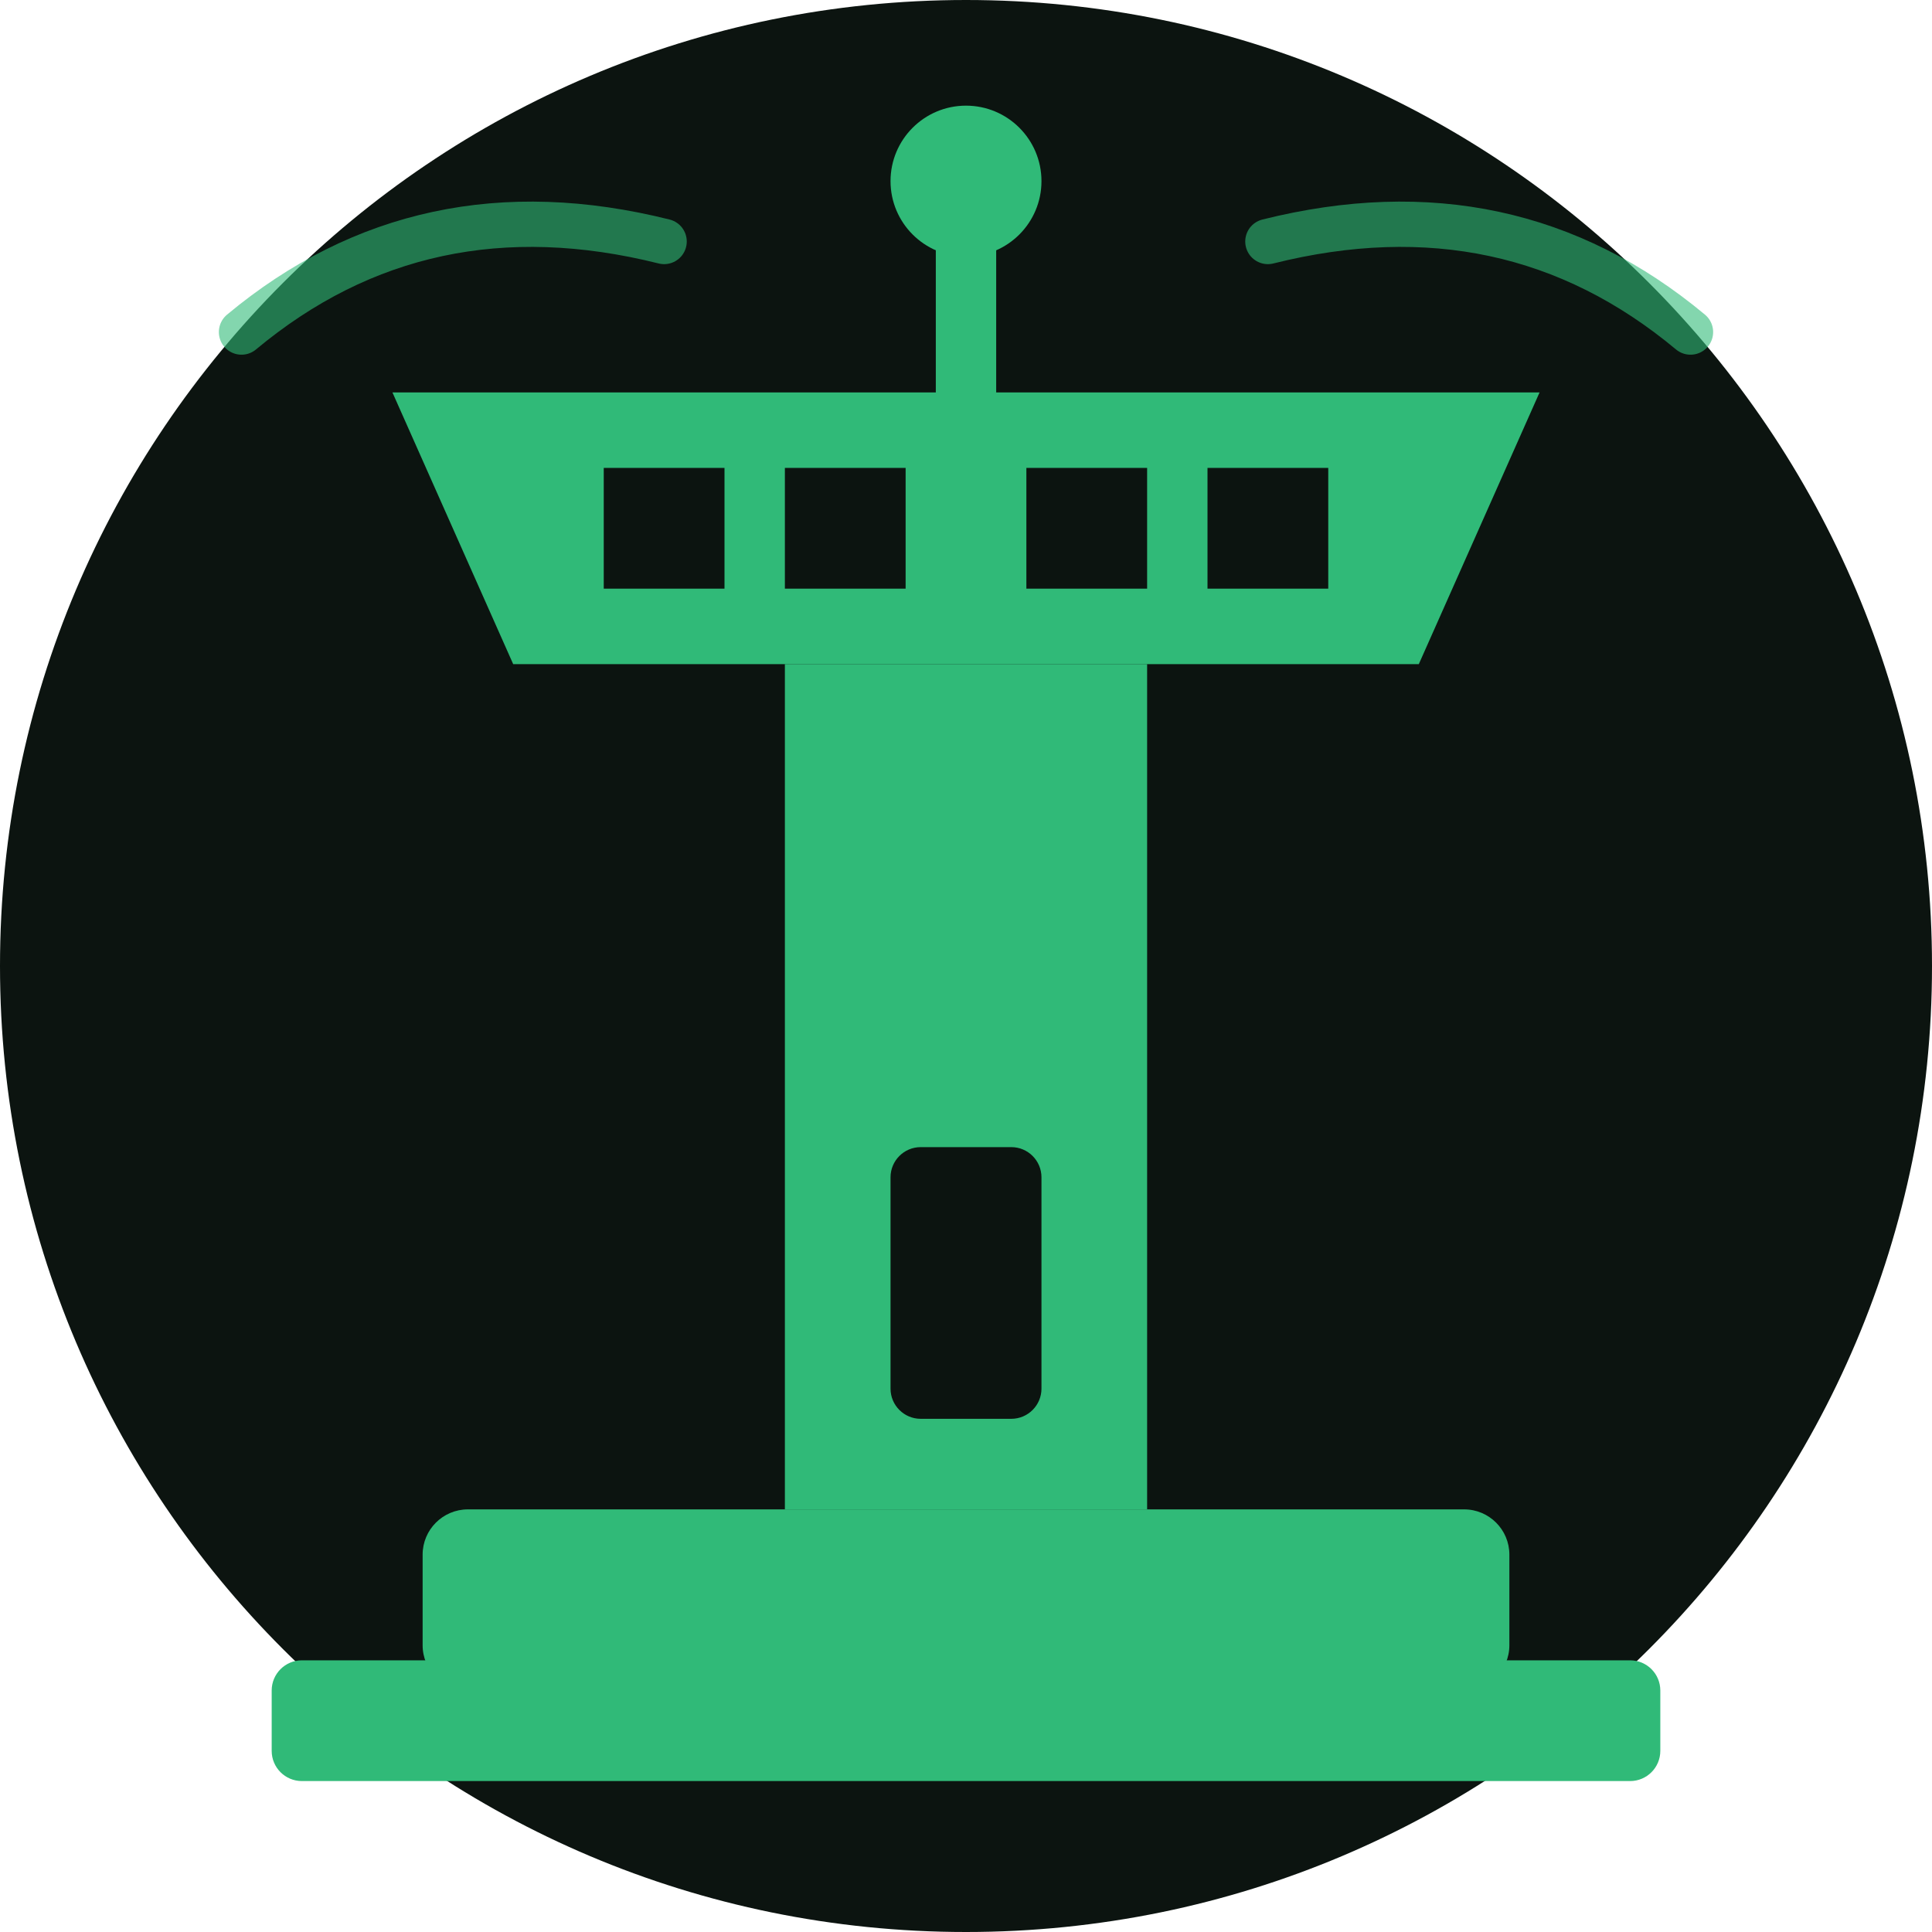
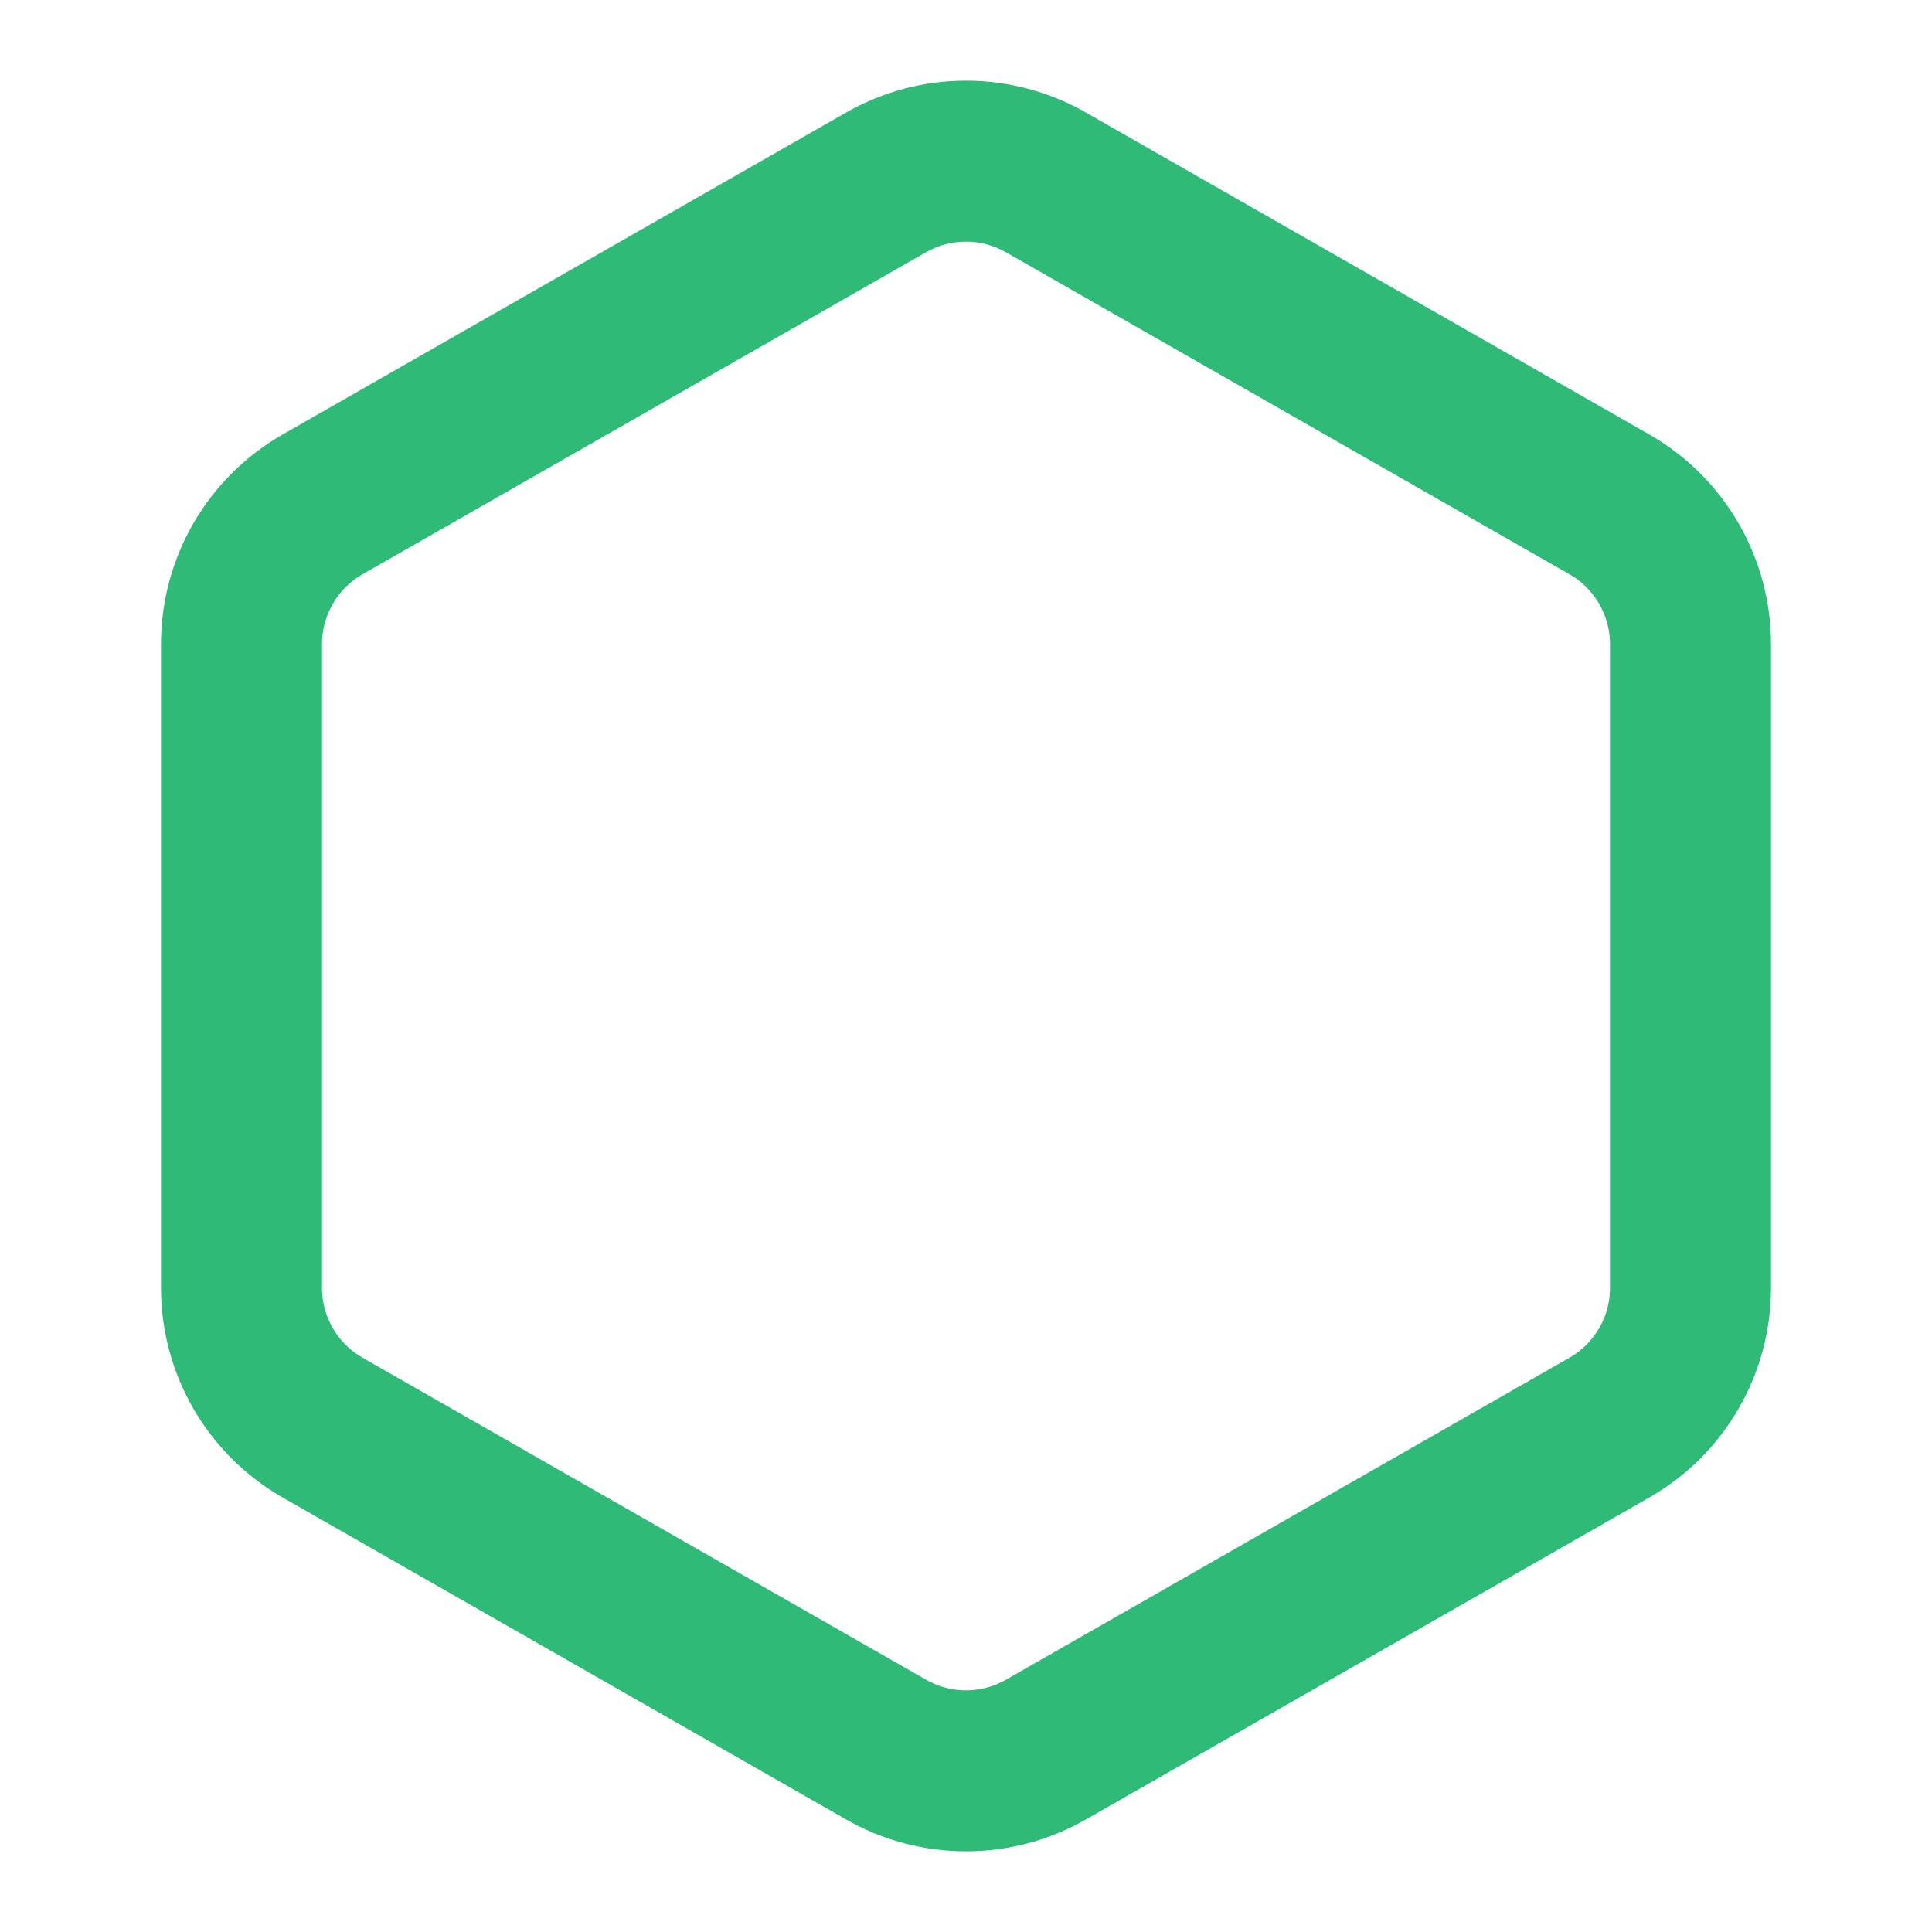
- <svg xmlns="http://www.w3.org/2000/svg" viewBox="0 0 64 64" fill="none">
-   <circle cx="32" cy="32" r="32" fill="#0c1410" />
-   <circle cx="32" cy="6" r="2.5" fill="#30ba78" />
-   <line x1="32" y1="8" x2="32" y2="13" stroke="#30ba78" stroke-width="2" stroke-linecap="round" />
-   <path d="M13 13 L51 13 L47 22 L17 22 Z" fill="#30ba78" />
-   <rect x="20" y="15.5" width="4" height="4" fill="#0c1410" />
-   <rect x="26" y="15.5" width="4" height="4" fill="#0c1410" />
-   <rect x="34" y="15.5" width="4" height="4" fill="#0c1410" />
-   <rect x="40" y="15.5" width="4" height="4" fill="#0c1410" />
-   <rect x="26" y="22" width="12" height="28" fill="#30ba78" />
-   <rect x="29.5" y="38" width="5" height="9" rx="1" fill="#0c1410" />
-   <rect x="14" y="50" width="36" height="6" rx="1.5" fill="#30ba78" />
-   <rect x="9" y="55" width="46" height="4" rx="1" fill="#30ba78" />
-   <path d="M 8 11 Q 14 6, 22 8" stroke="#30ba78" stroke-width="1.5" stroke-linecap="round" fill="none" opacity="0.6" />
-   <path d="M 56 11 Q 50 6, 42 8" stroke="#30ba78" stroke-width="1.5" stroke-linecap="round" fill="none" opacity="0.6" />
+ <svg xmlns="http://www.w3.org/2000/svg" viewBox="0 0 24 24" fill="none" stroke="#30ba78" stroke-width="2" stroke-linecap="round" stroke-linejoin="round">
+   <path d="M21 16V8a2 2 0 0 0-1-1.73l-7-4a2 2 0 0 0-2 0l-7 4A2 2 0 0 0 3 8v8a2 2 0 0 0 1 1.73l7 4a2 2 0 0 0 2 0l7-4A2 2 0 0 0 21 16z" />
</svg>
